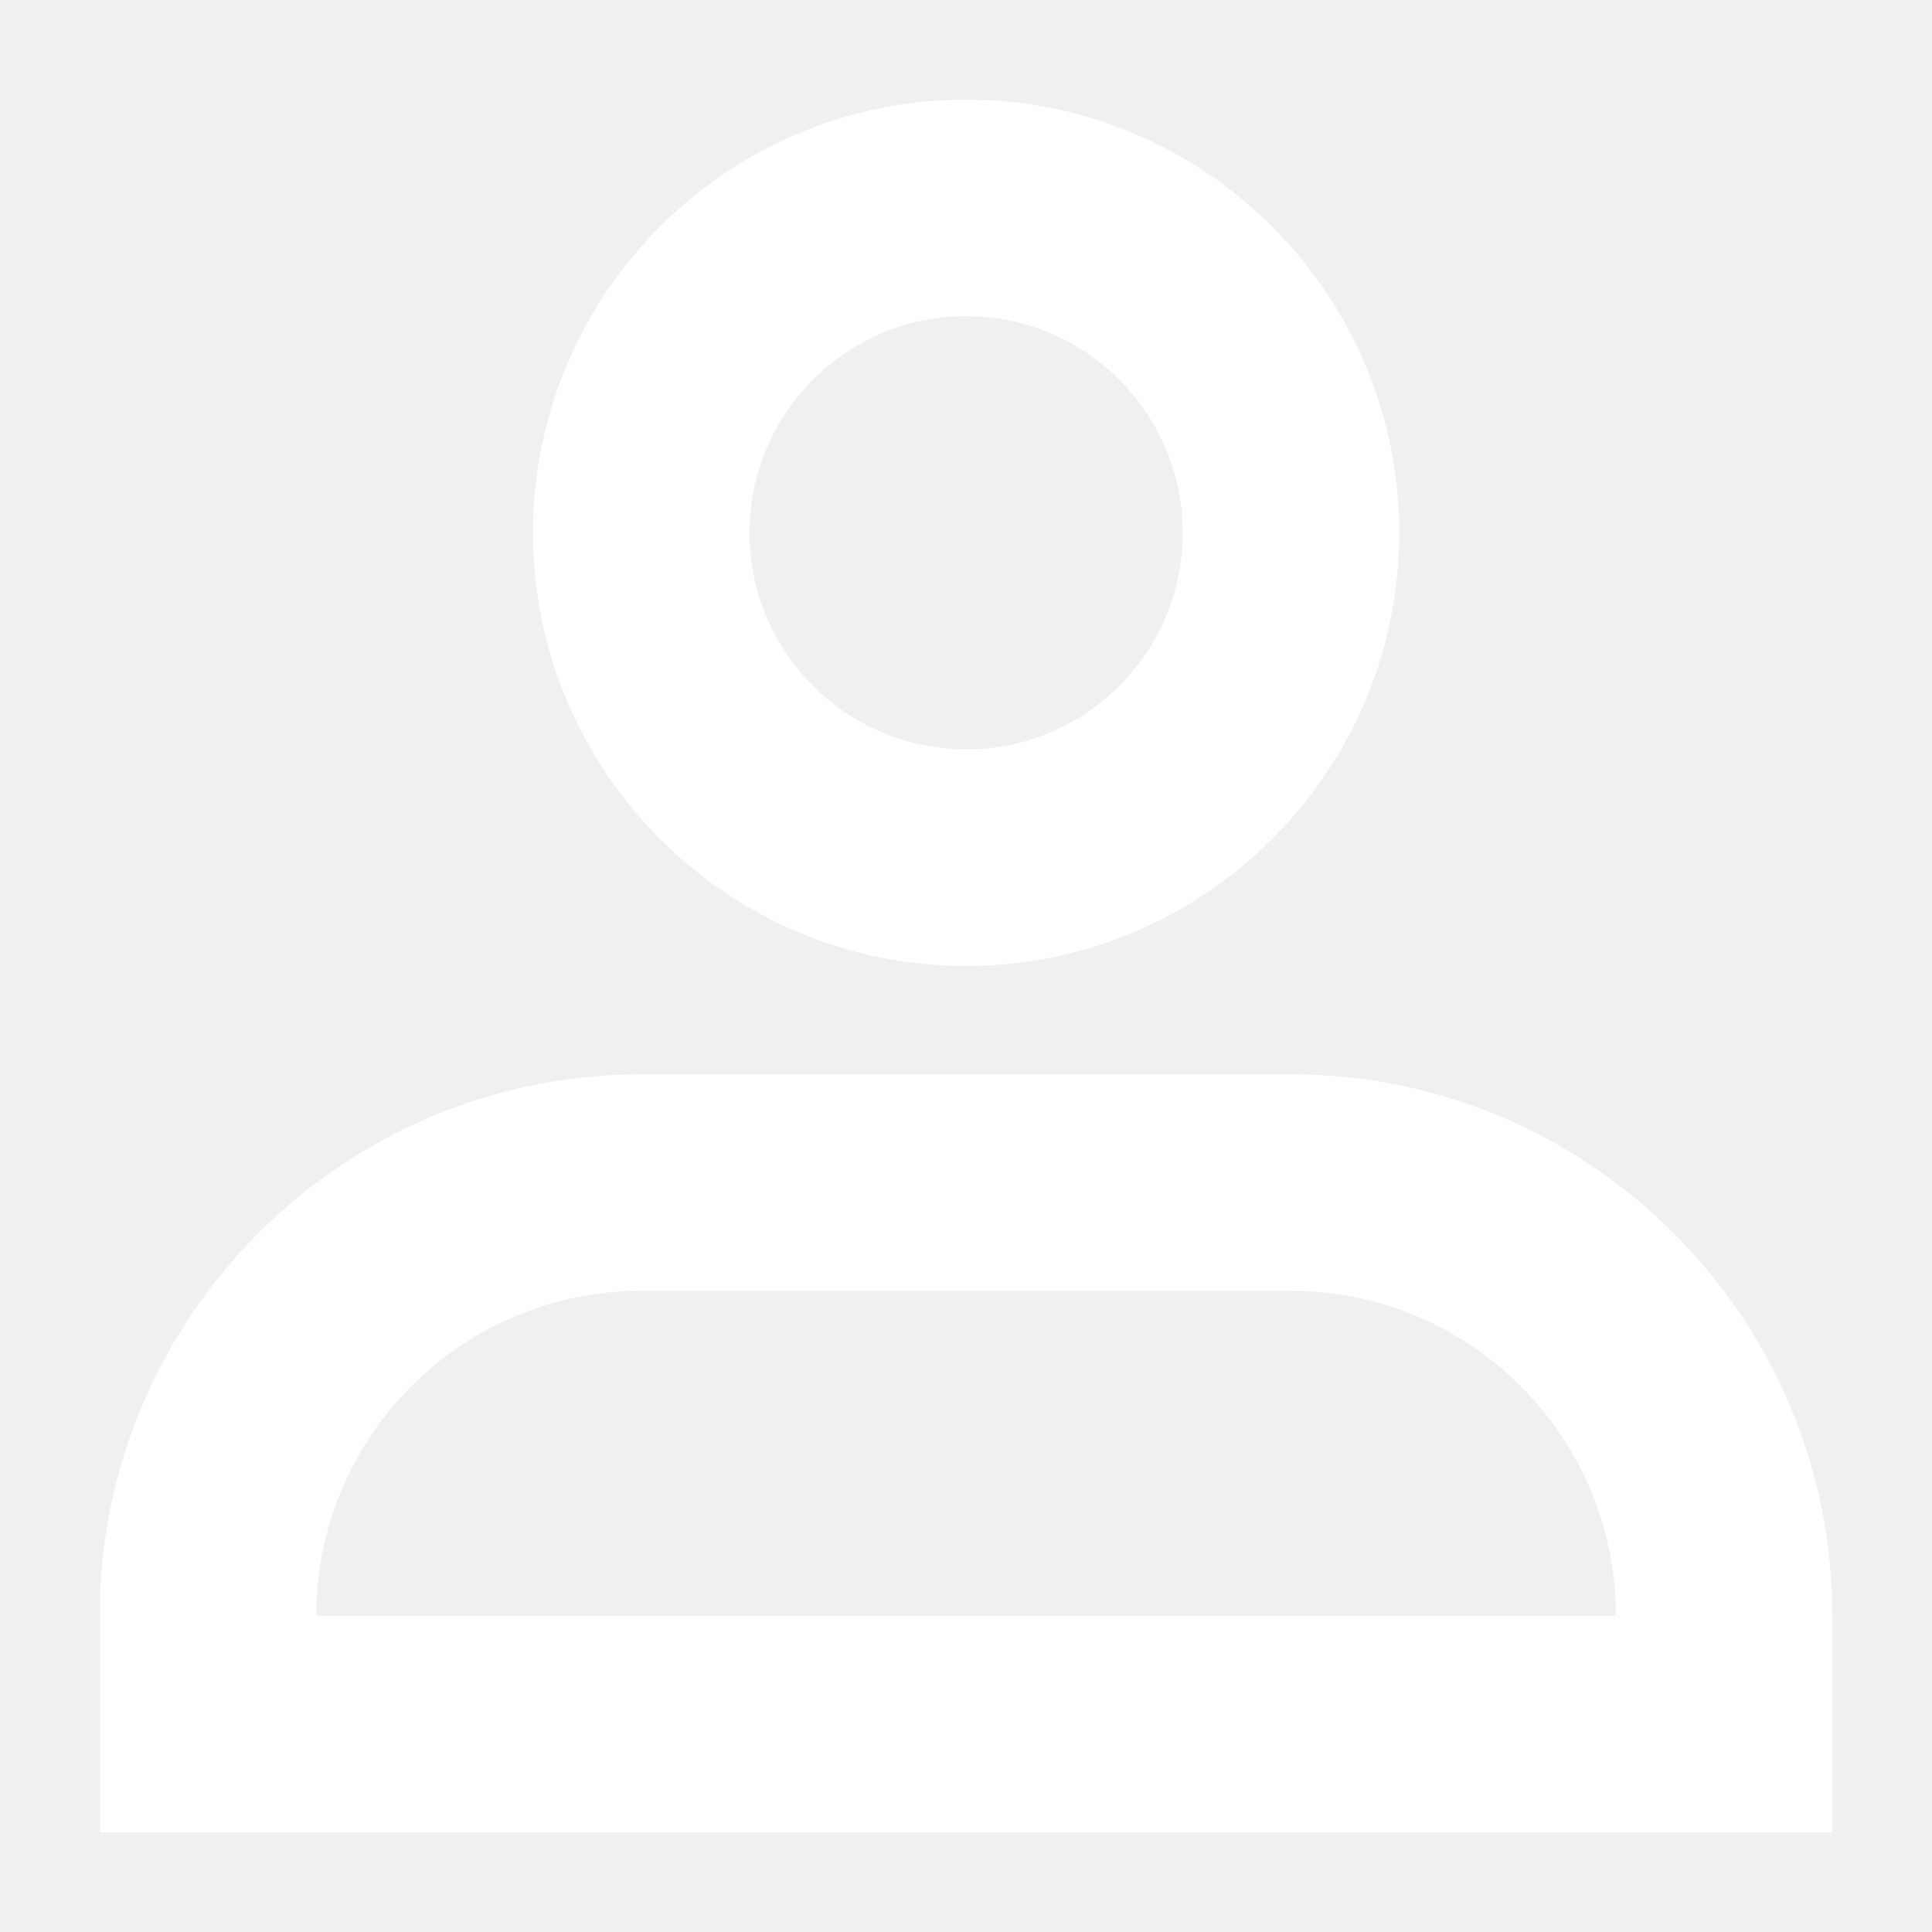
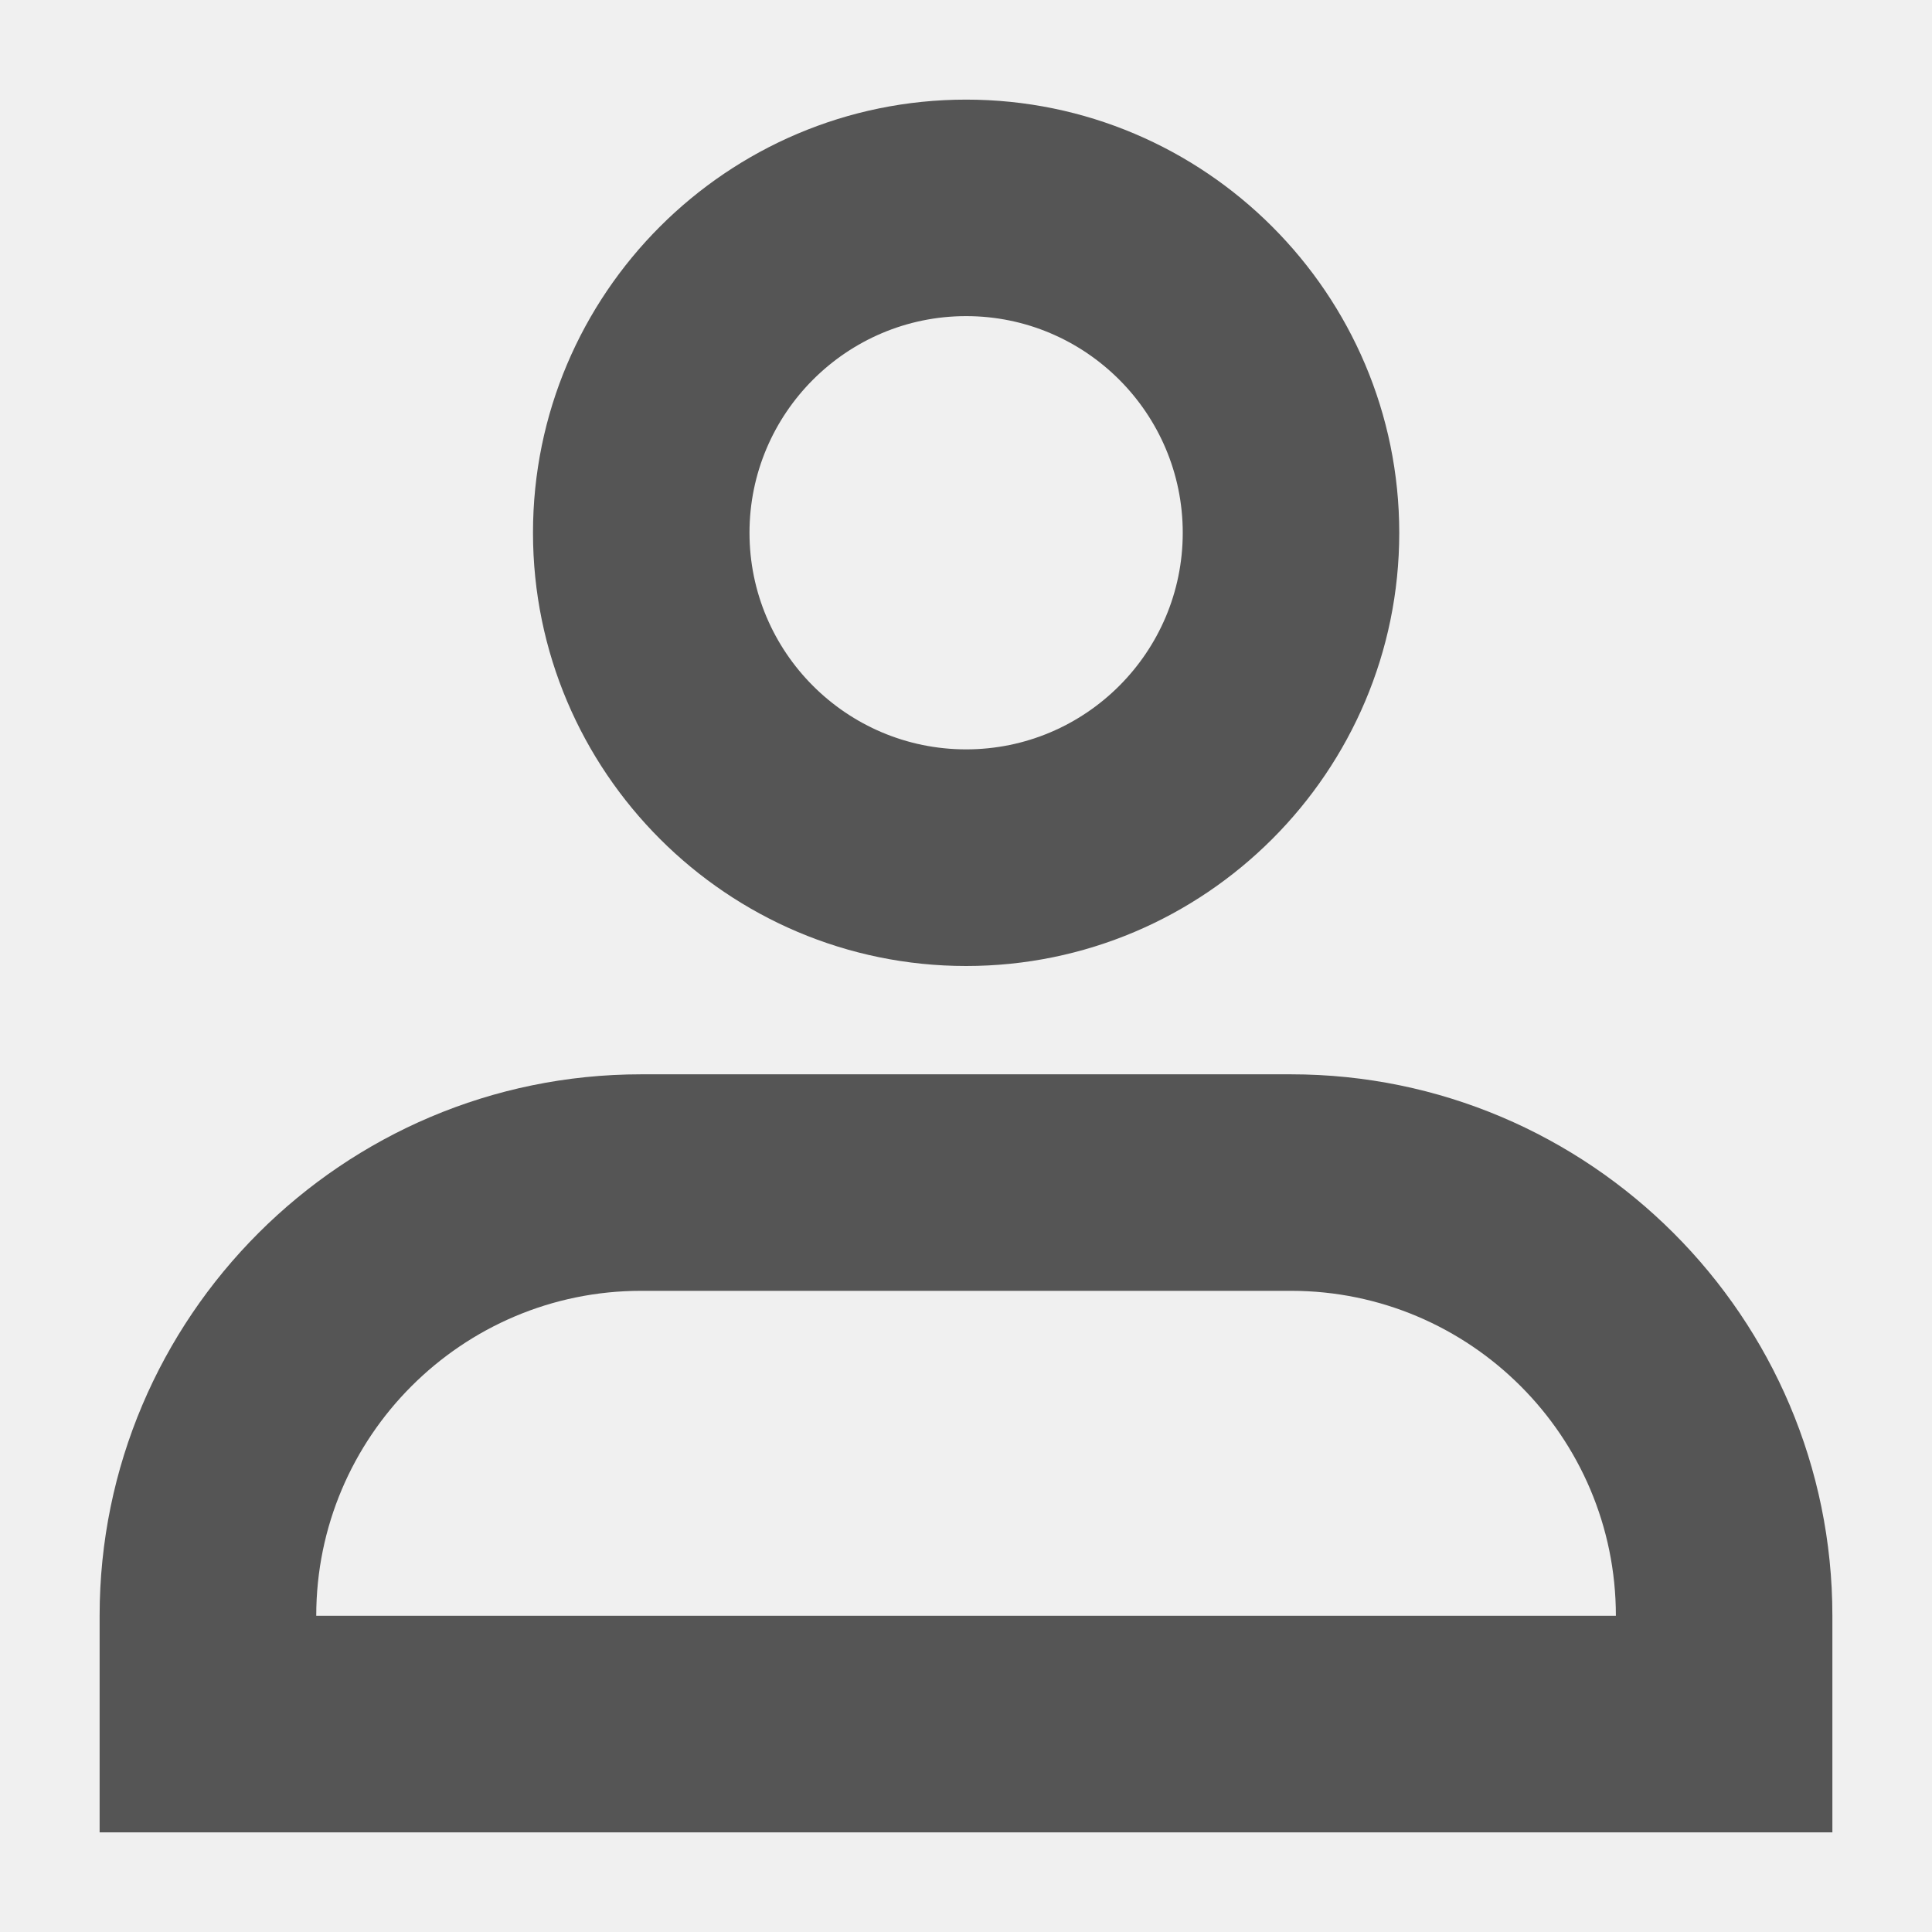
<svg xmlns="http://www.w3.org/2000/svg" version="1.1" x="0px" y="0px" viewBox="0 0 16 16" style="enable-background:new 0 0 16 16;" xml:space="preserve">
  <g id="customers">
    <g>
-       <path style="fill:#FFFFFF;" d="M15.175,13.381c0-2.472-2.012-4.484-4.484-4.484H5.309c-2.472,0-4.484,2.012-4.484,4.484v1.794    h14.35V13.381z M2.619,13.381c0-1.483,1.207-2.691,2.691-2.691h5.381c1.484,0,2.691,1.207,2.691,2.691H2.619z" />
-       <path style="fill:#FFFFFF;" d="M8.001,0.825c-1.979,0-3.587,1.609-3.587,3.587S6.022,8,8.001,8c1.978,0,3.587-1.609,3.587-3.587    S9.979,0.825,8.001,0.825z M8.001,6.206c-0.989,0-1.794-0.804-1.794-1.794c0-0.989,0.805-1.794,1.794-1.794    c0.989,0,1.794,0.805,1.794,1.794C9.795,5.402,8.99,6.206,8.001,6.206z" />
+       <path style="fill:#555555;" d="M15.175,13.381c0-2.472-2.012-4.484-4.484-4.484H5.309c-2.472,0-4.484,2.012-4.484,4.484v1.794    h14.35V13.381z M2.619,13.381c0-1.483,1.207-2.691,2.691-2.691h5.381c1.484,0,2.691,1.207,2.691,2.691H2.619z" />
+       <path style="fill:#555555;" d="M8.001,0.825c-1.979,0-3.587,1.609-3.587,3.587S6.022,8,8.001,8c1.978,0,3.587-1.609,3.587-3.587    S9.979,0.825,8.001,0.825z M8.001,6.206c-0.989,0-1.794-0.804-1.794-1.794c0-0.989,0.805-1.794,1.794-1.794    c0.989,0,1.794,0.805,1.794,1.794C9.795,5.402,8.99,6.206,8.001,6.206z" />
    </g>
  </g>
  <g id="Layer_1">
</g>
</svg>
